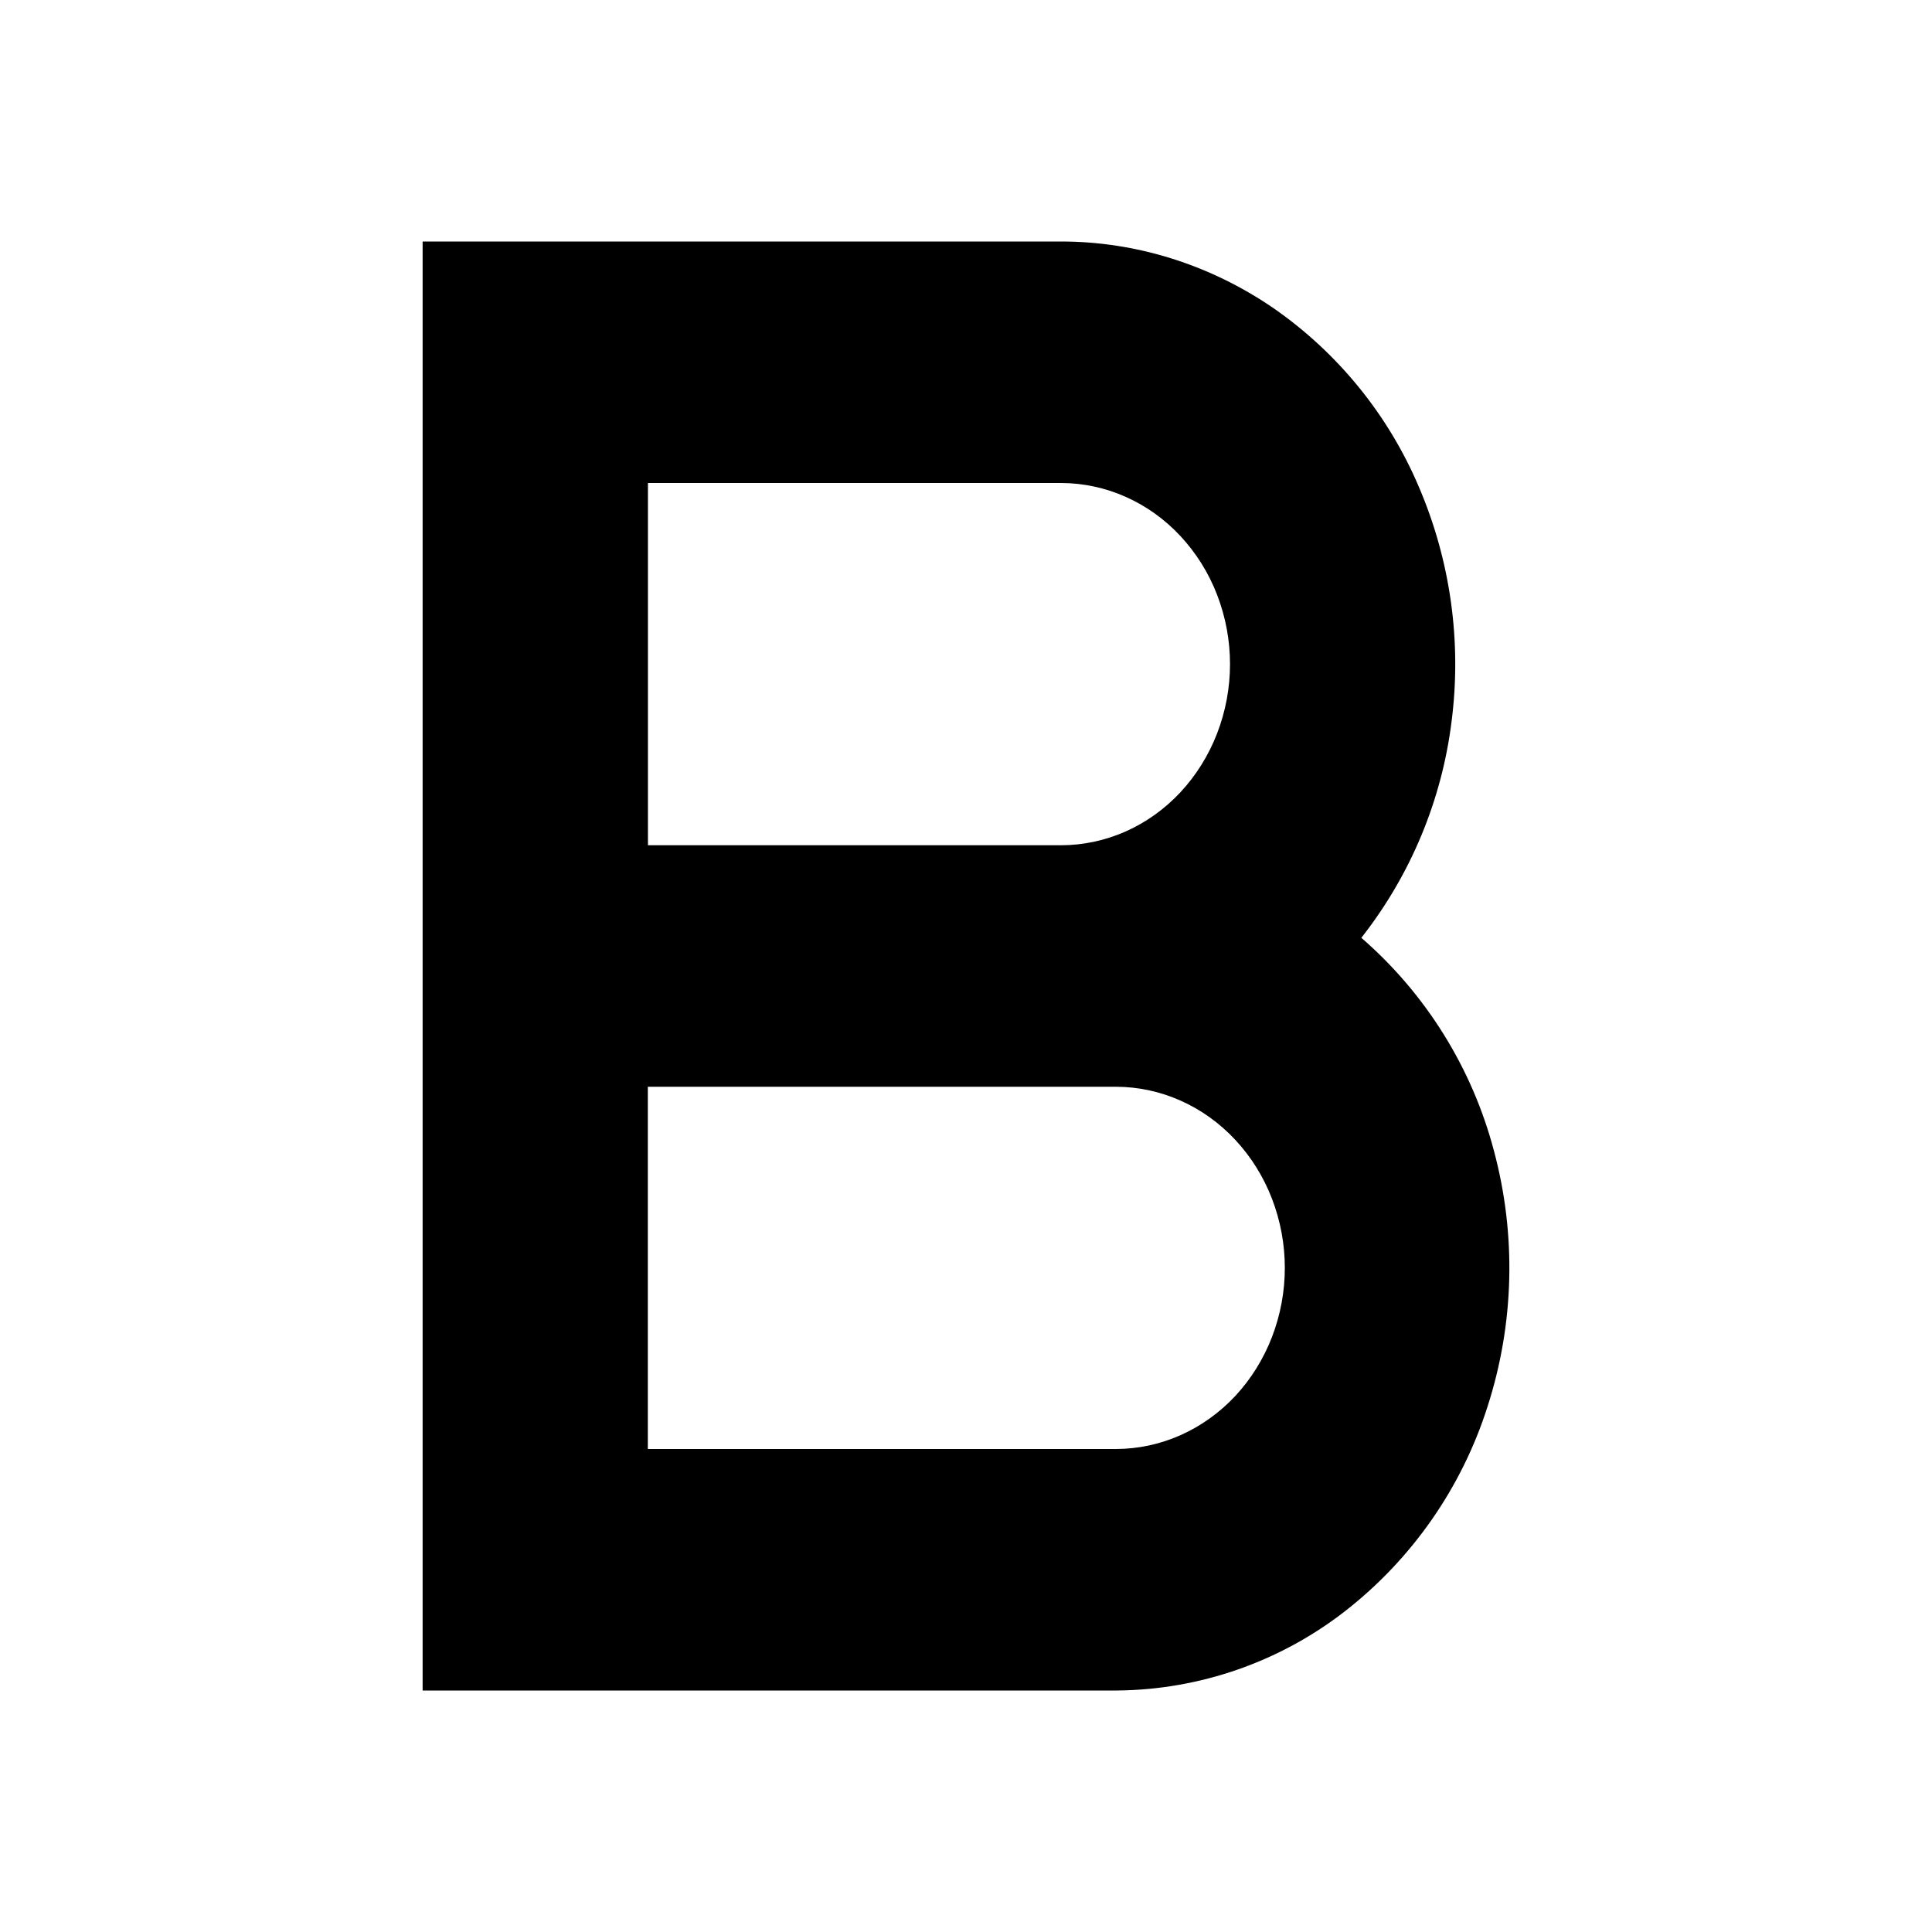
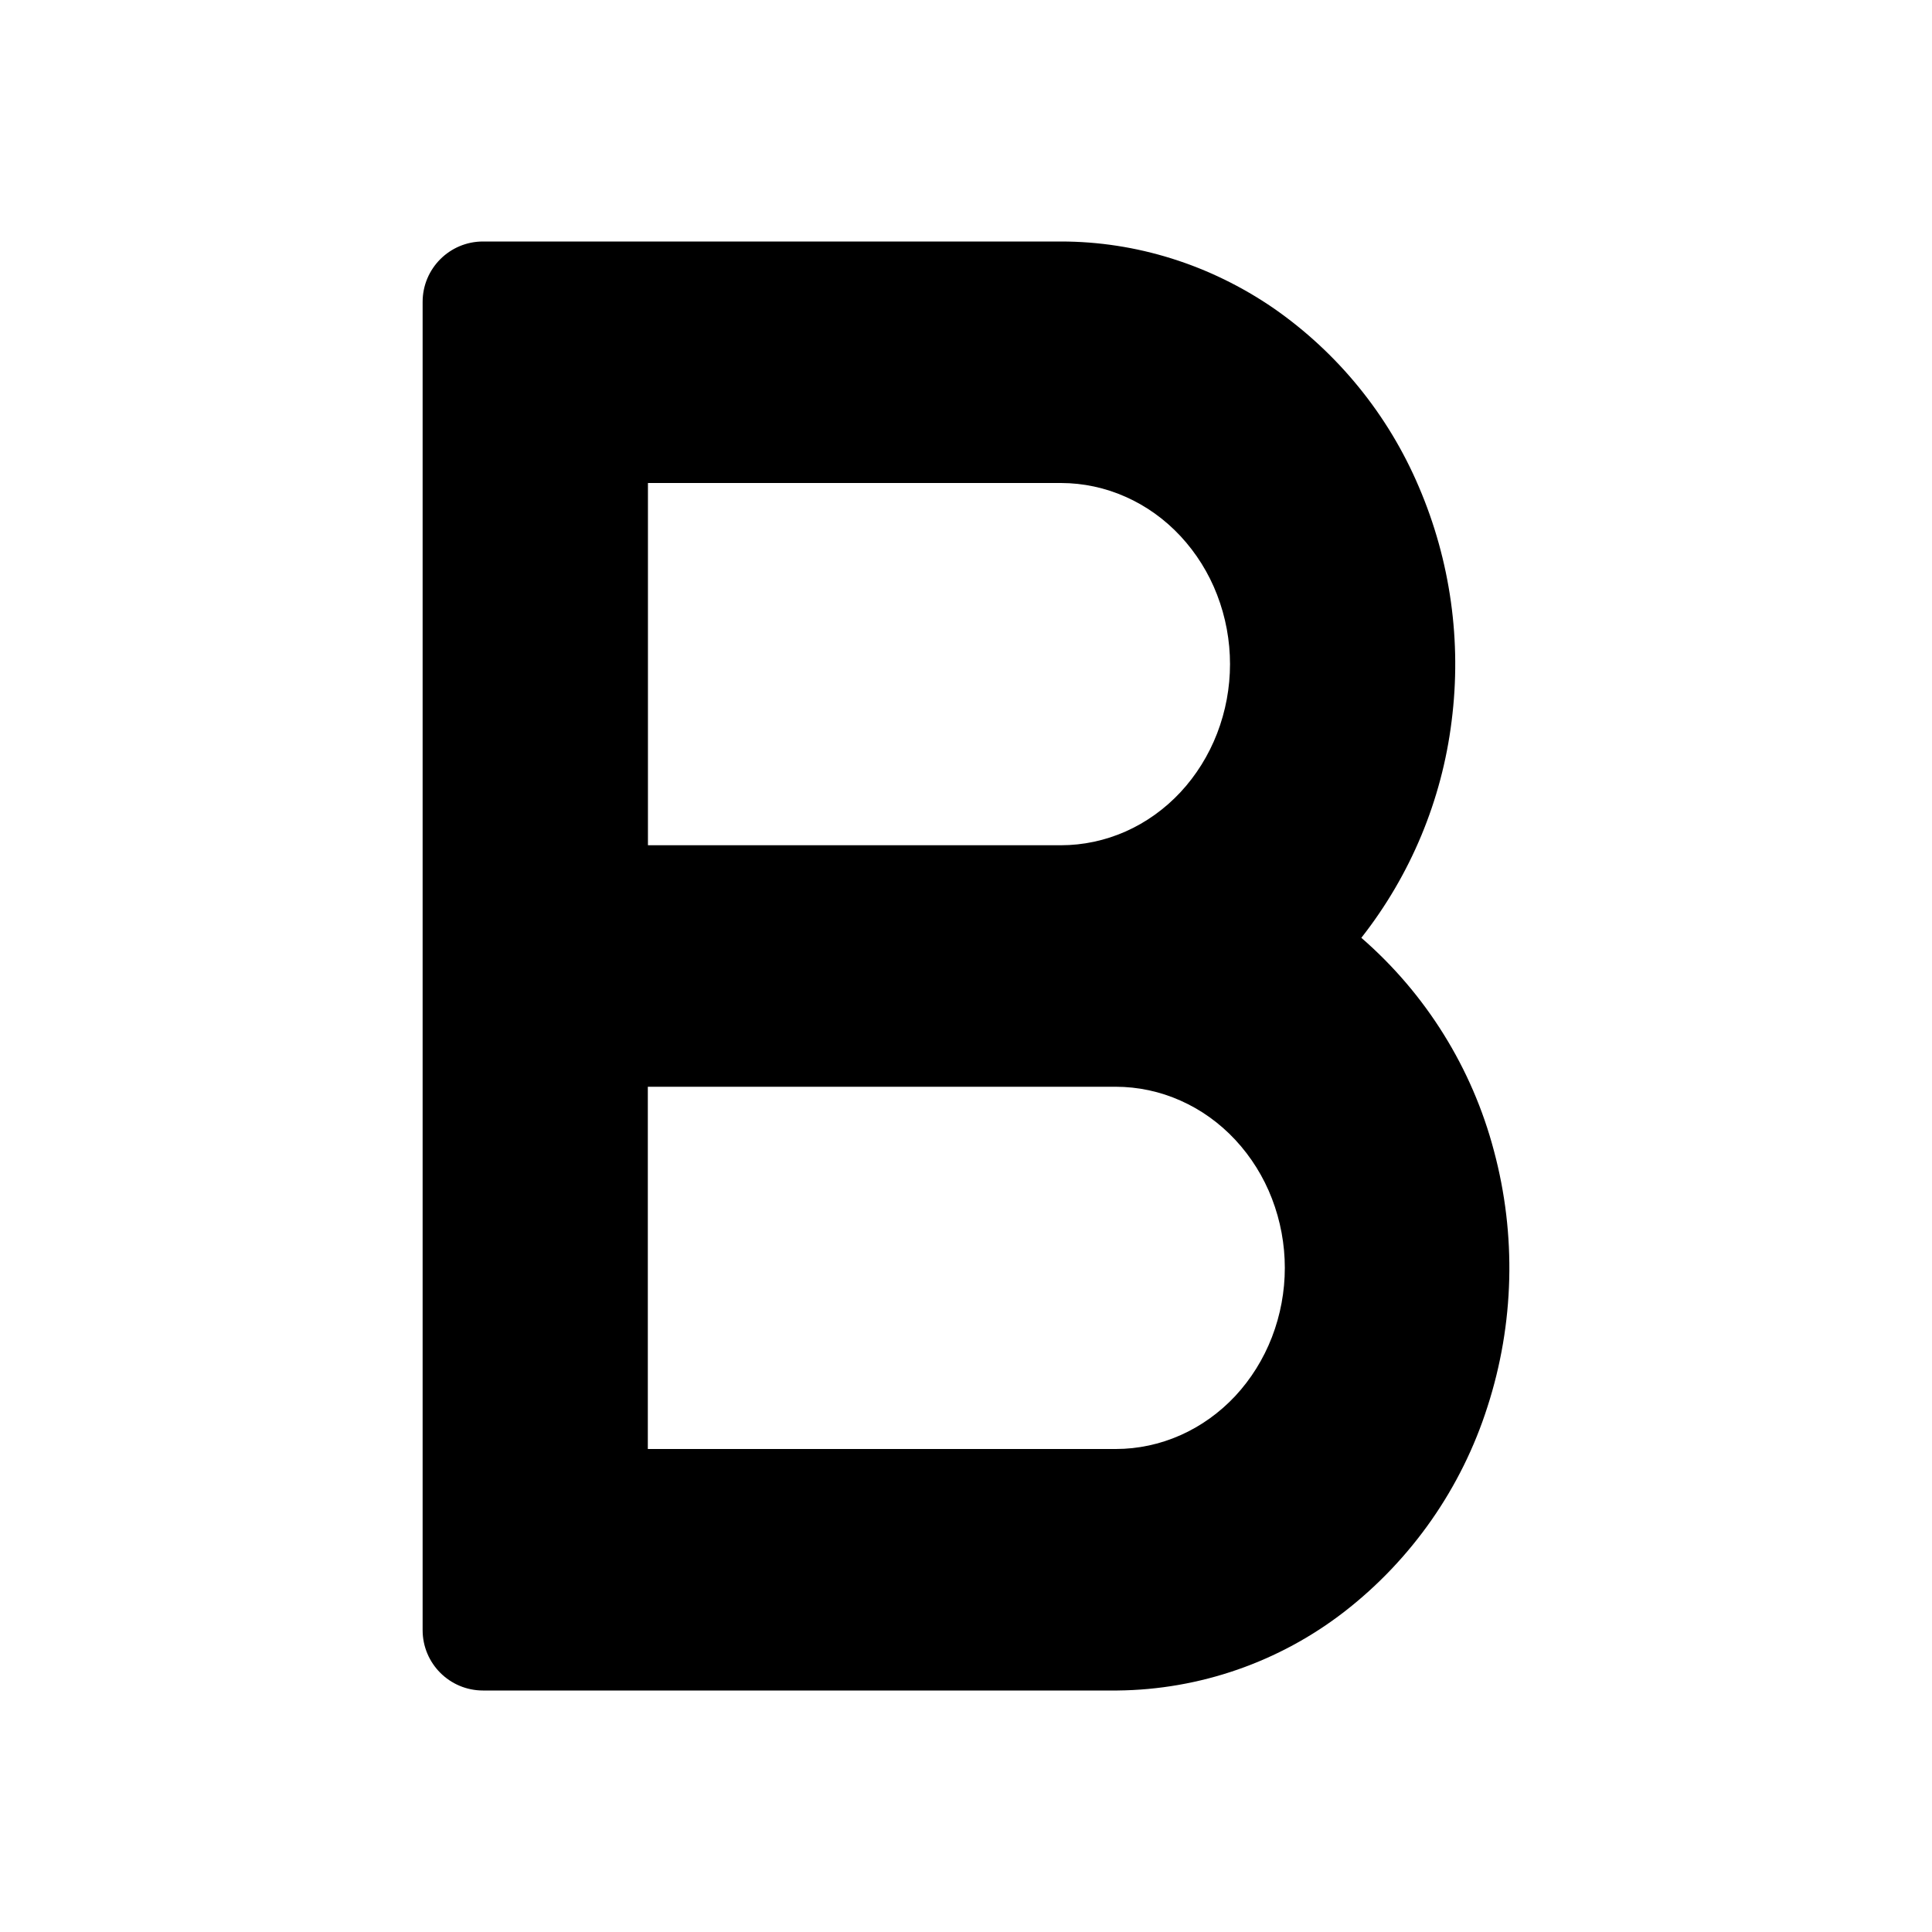
- <svg xmlns="http://www.w3.org/2000/svg" width="32" height="32" fill="currentColor" viewBox="0 0 32 32">
-   <path d="M18.506 28H7V4h10.573c1.246 0 2.467.383 3.517 1.102a6.878 6.878 0 012.41 2.96 7.453 7.453 0 01.543 3.885 7.248 7.248 0 01-1.495 3.586 7.05 7.05 0 012.196 3.527 7.48 7.48 0 01-.106 4.238 6.978 6.978 0 01-2.37 3.396A6.239 6.239 0 0118.507 28zm-7.774-4h7.749c.367 0 .731-.078 1.07-.228.34-.151.649-.372.909-.65.26-.28.466-.61.607-.974a3.19 3.19 0 000-2.296 3.024 3.024 0 00-.607-.973c-.26-.279-.569-.5-.908-.65A2.636 2.636 0 0018.48 18h-7.75v6zm0-10h6.84c.368 0 .732-.078 1.072-.228.34-.151.648-.372.908-.65.26-.28.466-.61.607-.974a3.187 3.187 0 000-2.296 3.023 3.023 0 00-.607-.973c-.26-.279-.569-.5-.908-.65A2.637 2.637 0 0017.573 8h-6.841v6z" />
+ <svg xmlns="http://www.w3.org/2000/svg" width="32" height="32" viewBox="0 0 32 32">
+   <path d="M18.506 28H8a1 1 0 01-1-1V5a1 1 0 011-1h9.573c1.246 0 2.467.383 3.517 1.102a6.878 6.878 0 012.41 2.96 7.453 7.453 0 01.543 3.885 7.248 7.248 0 01-1.495 3.586 7.05 7.05 0 012.196 3.527 7.48 7.48 0 01-.106 4.238 6.978 6.978 0 01-2.37 3.396A6.239 6.239 0 0118.507 28zm-7.774-4h7.749c.367 0 .731-.078 1.07-.228.34-.151.649-.372.909-.65.26-.28.466-.61.607-.974a3.19 3.19 0 000-2.296 3.024 3.024 0 00-.607-.973c-.26-.279-.569-.5-.908-.65A2.636 2.636 0 0018.48 18h-7.75v6zm0-10h6.84c.368 0 .732-.078 1.072-.228.34-.151.648-.372.908-.65.26-.28.466-.61.607-.974a3.187 3.187 0 000-2.296 3.023 3.023 0 00-.607-.973c-.26-.279-.569-.5-.908-.65A2.637 2.637 0 0017.573 8h-6.841v6z" />
</svg>
